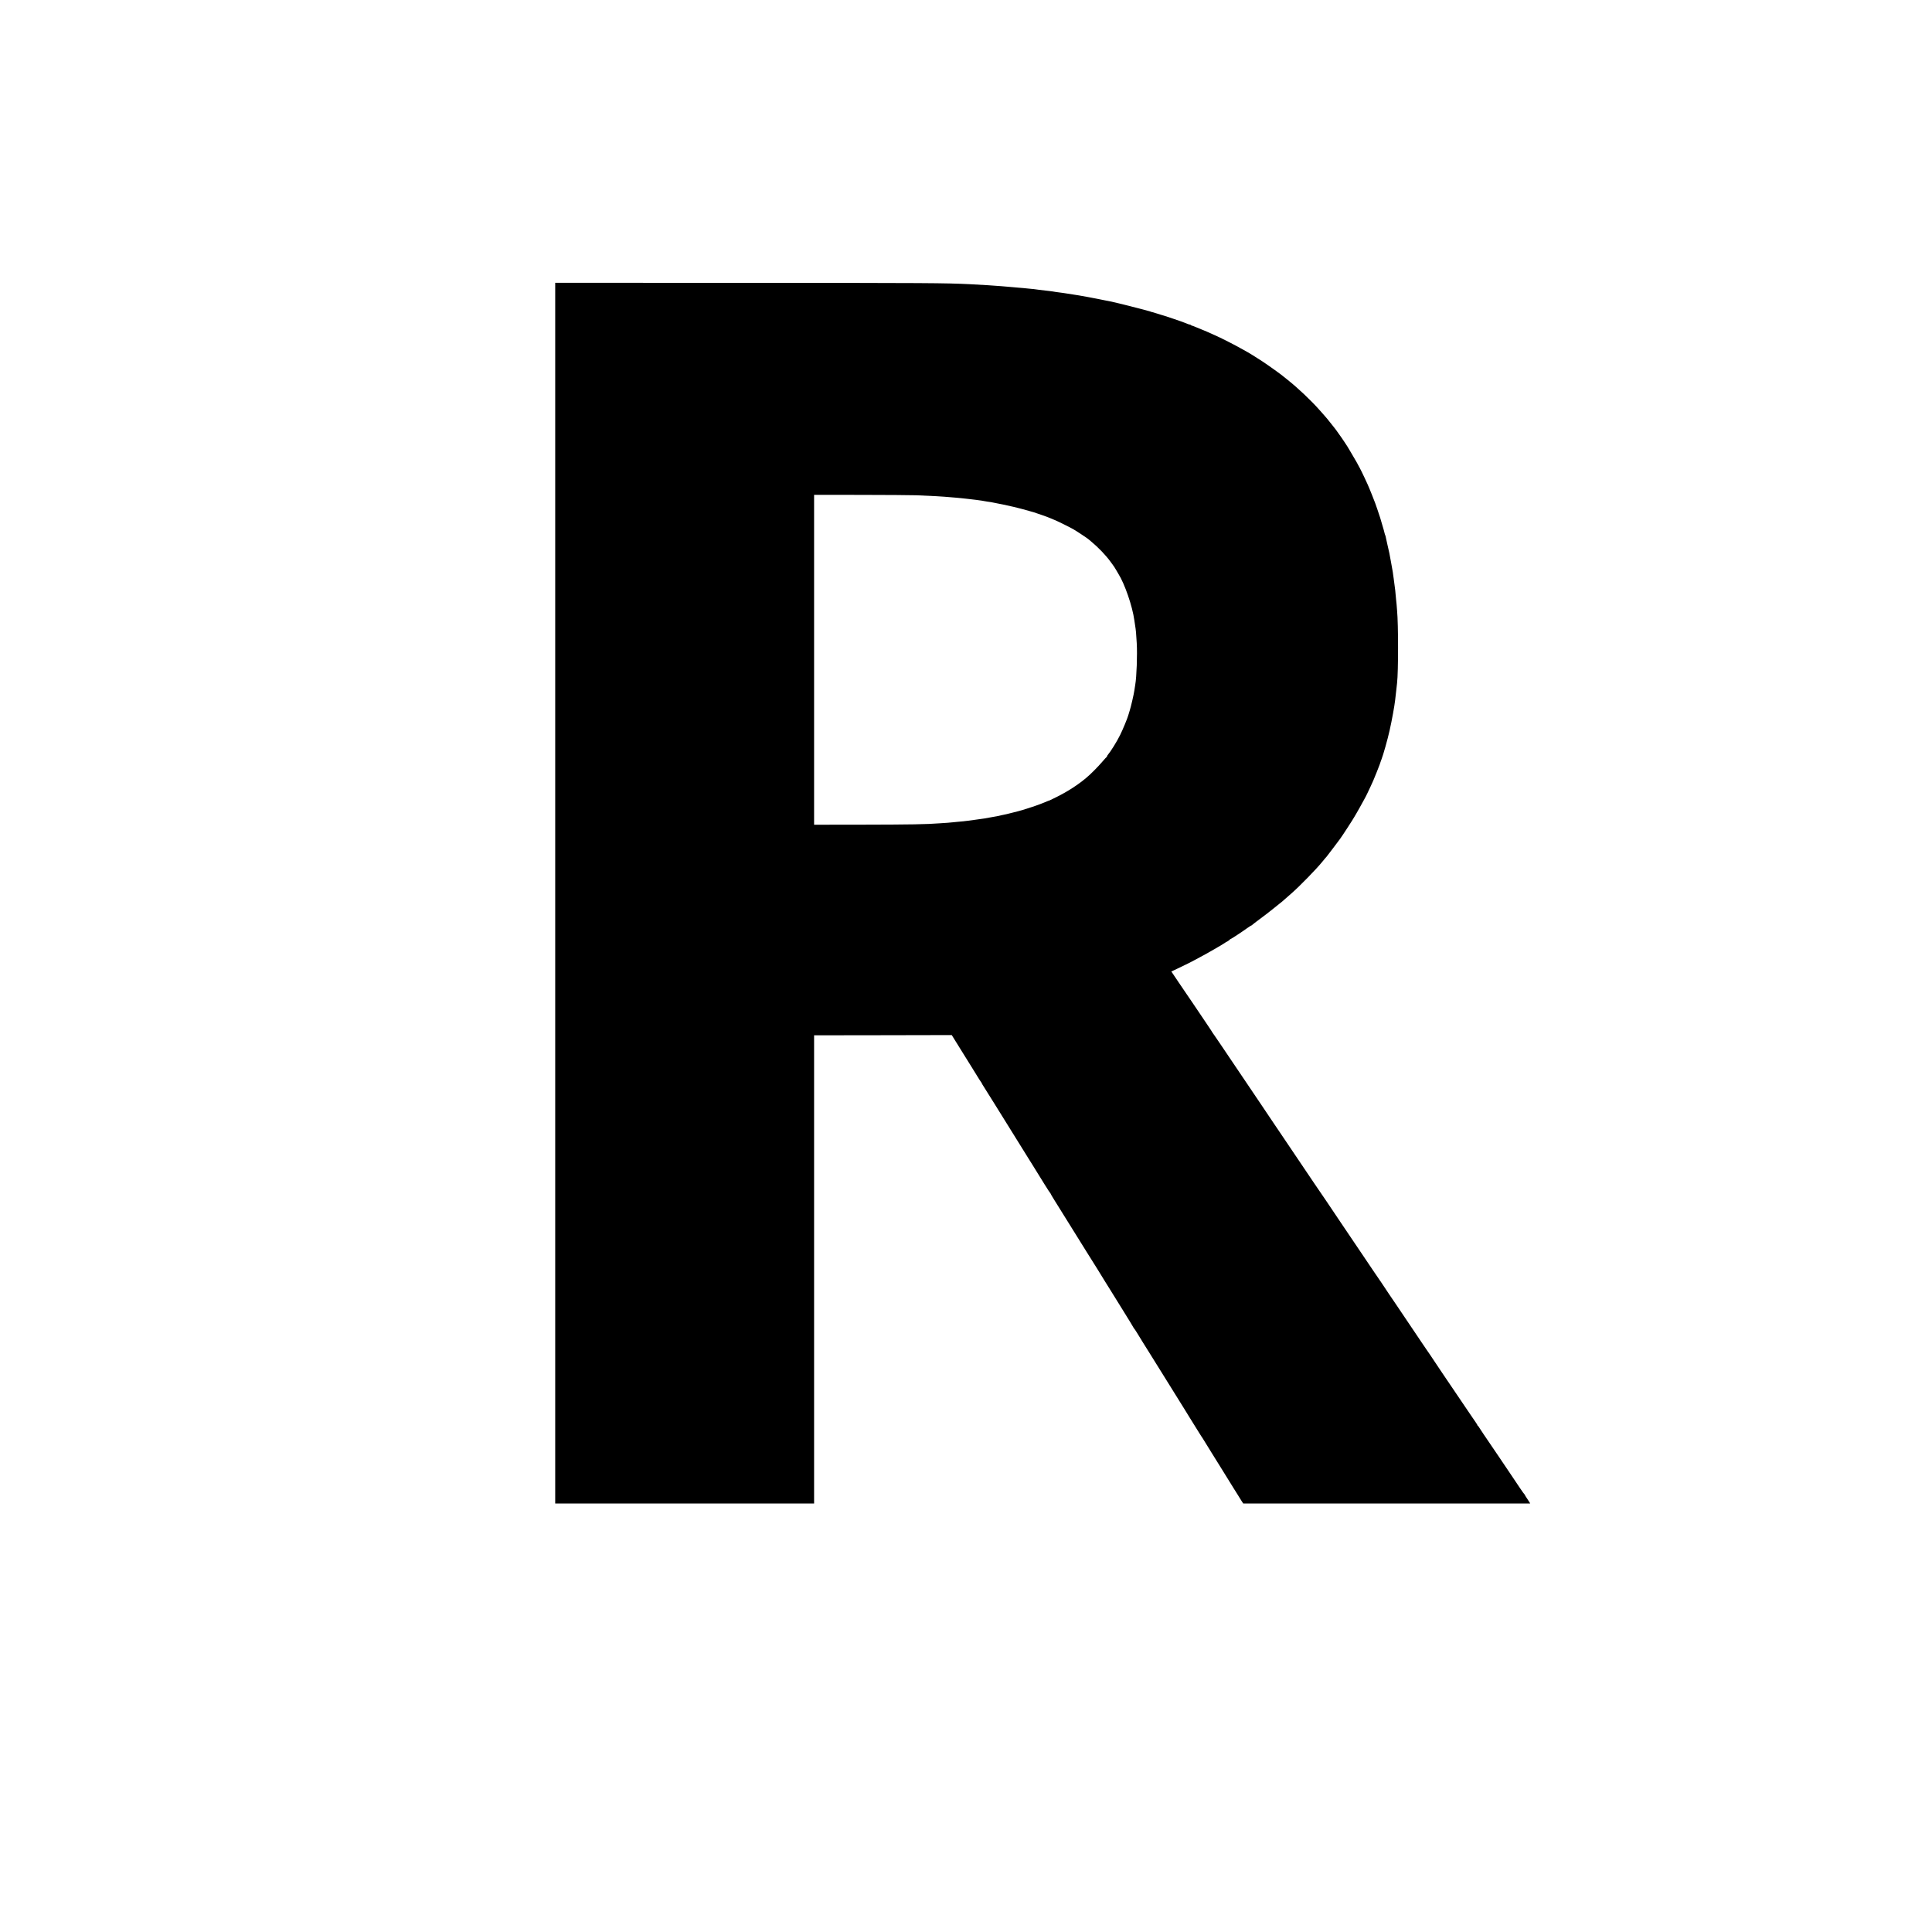
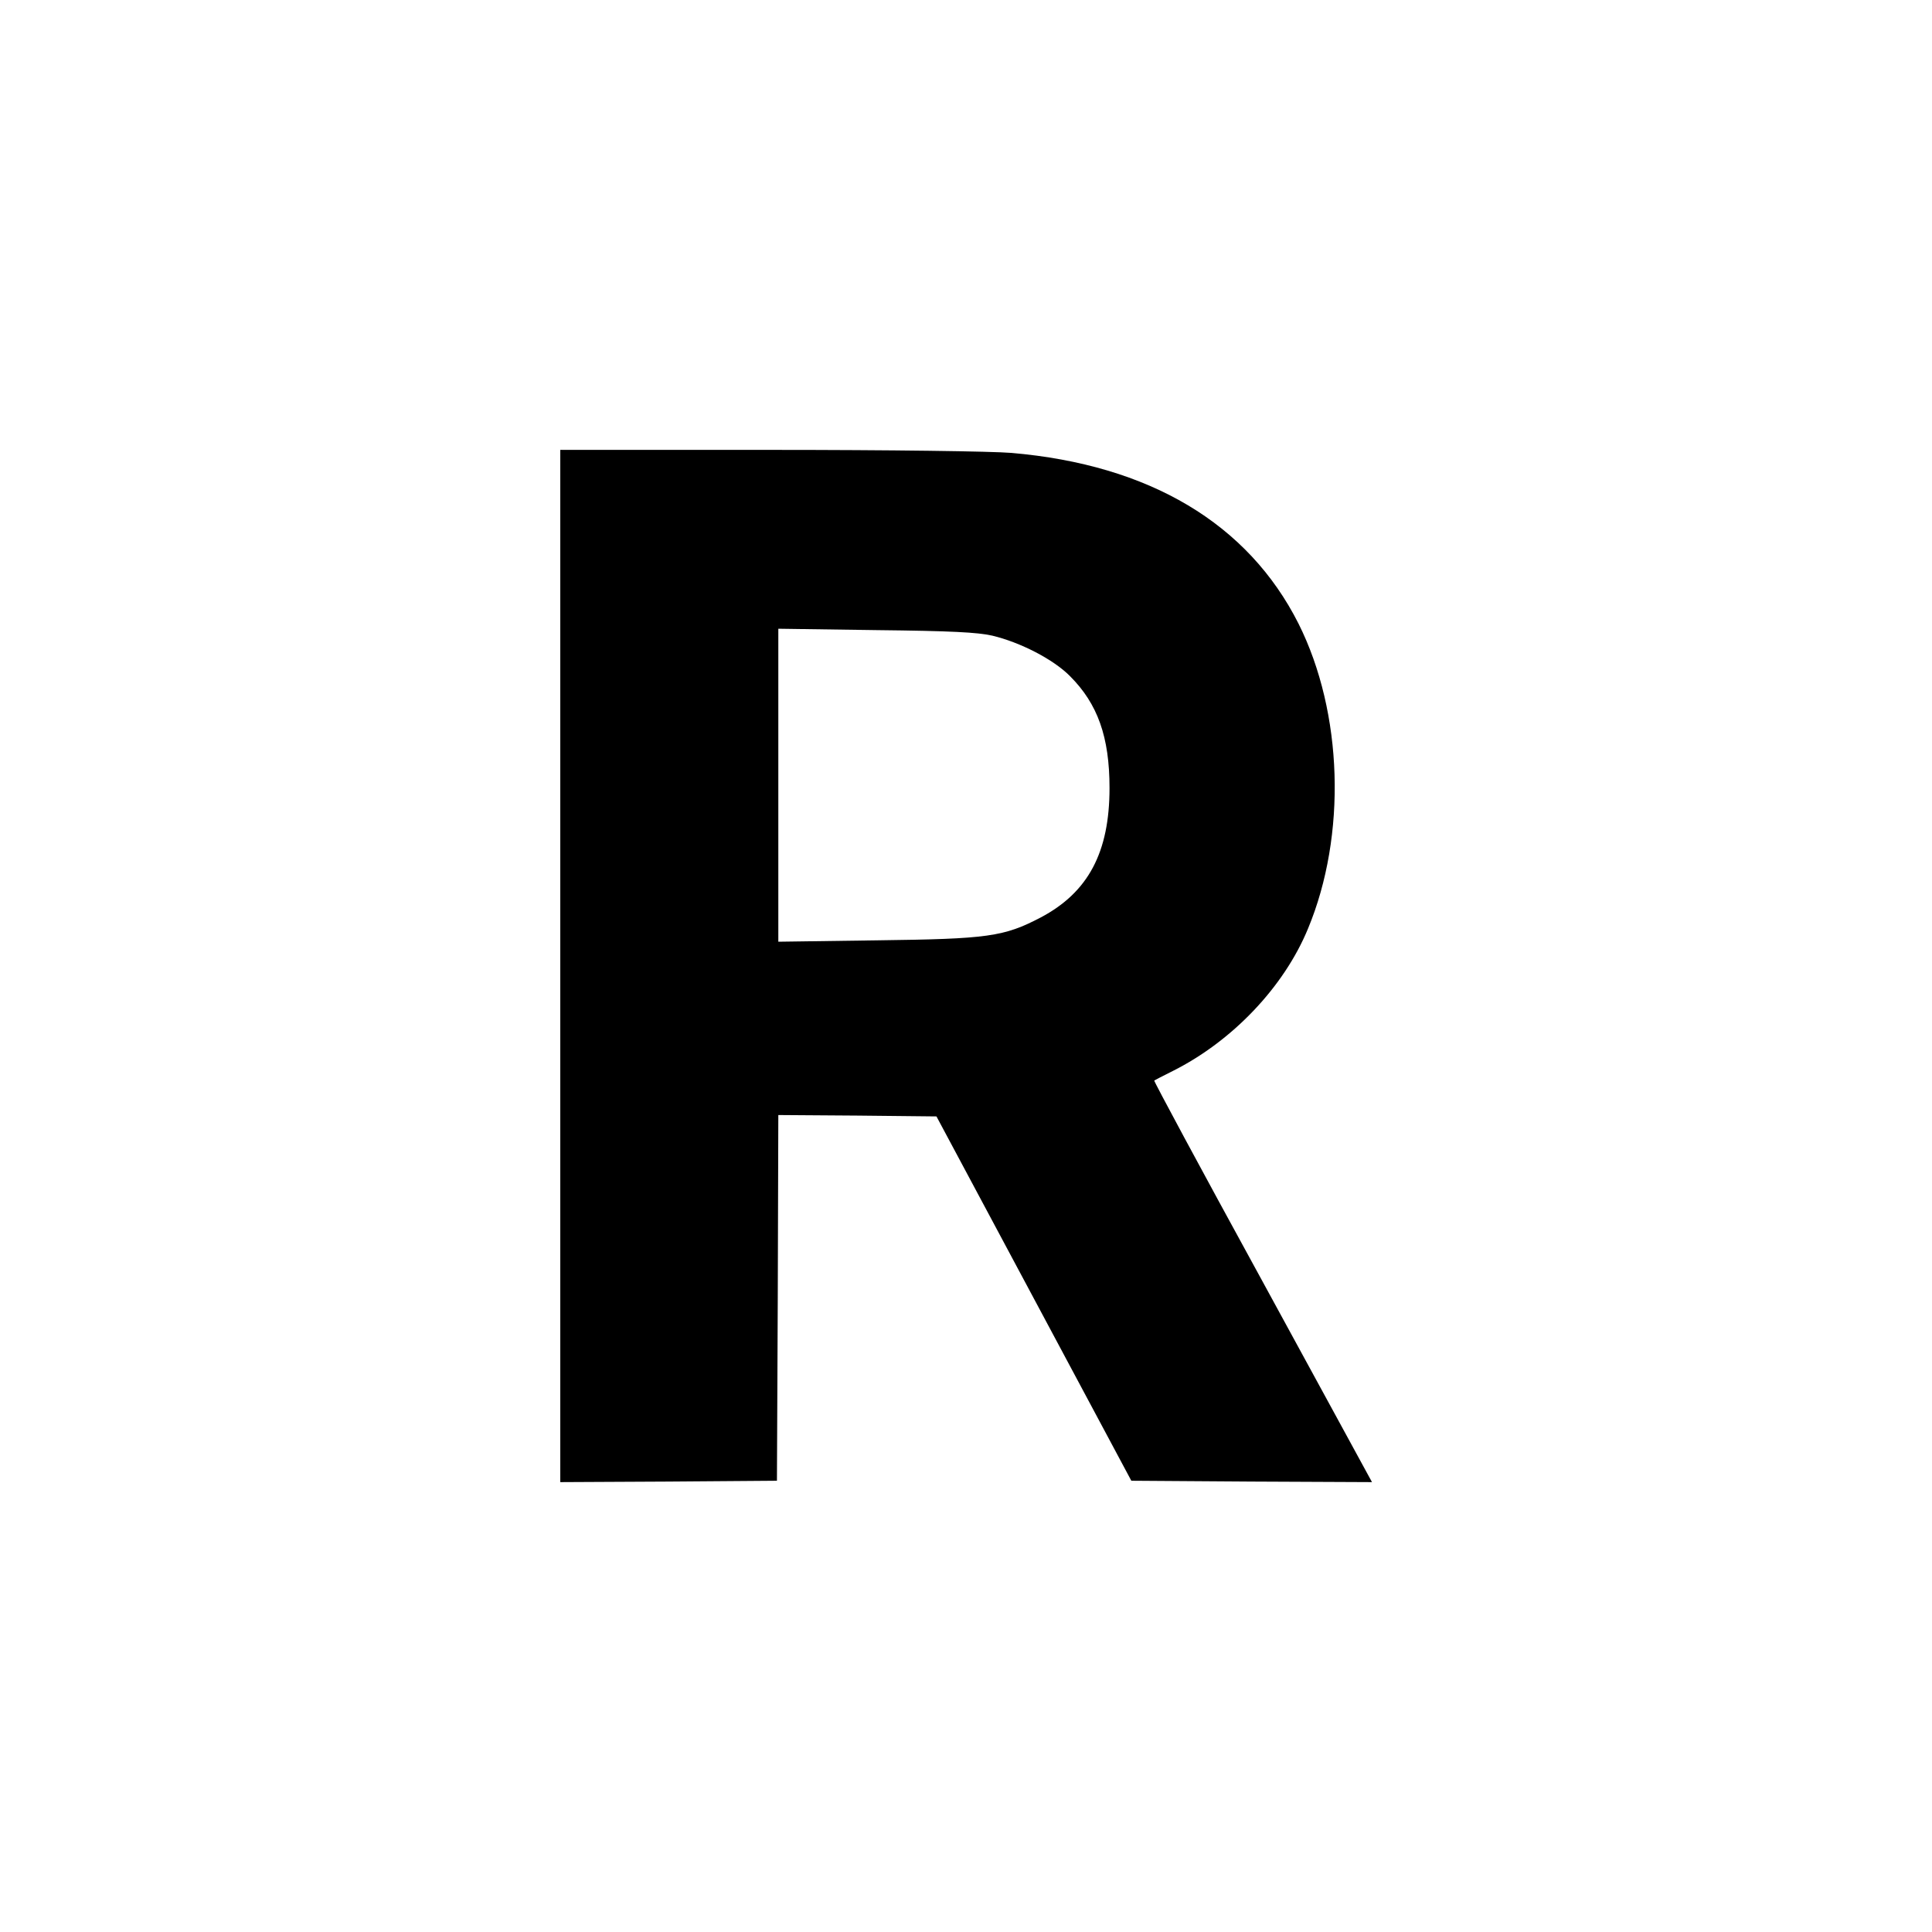
- <svg xmlns="http://www.w3.org/2000/svg" version="1.0" width="4000pt" height="4000pt" viewBox="0 0 4000 4000" preserveAspectRatio="xMidYMid meet">
-   <g transform="translate(0,4000) scale(0.1,-0.1)" fill="#000000" stroke="none">
-     <path d="M11495 21509 l0 -12637 2680 0 2680 0 0 4846 0 4847 1425 2 1425 3 36 -58 c20 -31 85 -136 144 -232 60 -96 123 -197 140 -225 17 -27 58 -93 91 -146 75 -121 75 -121 126 -204 23 -38 52 -84 65 -101 13 -17 23 -34 23 -38 0 -4 9 -19 19 -34 11 -15 128 -202 261 -417 200 -322 509 -819 690 -1110 20 -33 51 -82 69 -110 53 -85 145 -233 257 -415 59 -96 112 -176 116 -178 4 -2 8 -8 8 -12 0 -5 37 -69 83 -142 46 -73 206 -331 357 -573 150 -242 287 -462 305 -490 17 -27 67 -107 111 -177 43 -71 96 -154 116 -185 21 -32 41 -65 45 -73 5 -9 55 -91 113 -184 58 -92 112 -180 121 -194 9 -15 118 -191 242 -390 125 -200 227 -368 227 -372 0 -5 4 -10 8 -12 5 -2 34 -46 66 -98 65 -107 185 -302 244 -394 57 -89 214 -342 233 -374 9 -15 118 -191 244 -392 125 -201 235 -377 244 -392 9 -15 60 -98 114 -185 54 -87 136 -219 182 -293 46 -74 87 -140 93 -145 5 -6 11 -16 13 -21 2 -6 81 -133 174 -282 94 -150 175 -280 180 -289 12 -21 269 -436 293 -473 9 -14 21 -33 27 -42 18 -32 87 -142 121 -195 l34 -51 2970 0 2970 0 -11 21 c-7 12 -31 50 -55 85 -24 35 -44 67 -44 72 0 4 -4 10 -8 12 -4 2 -46 59 -92 128 -46 69 -140 208 -208 310 -69 102 -144 212 -166 246 -23 33 -45 67 -51 76 -9 15 -57 86 -330 486 -49 73 -94 141 -100 152 -5 11 -13 20 -17 20 -5 0 -8 4 -8 10 0 5 -14 29 -30 52 -17 24 -69 101 -118 173 -48 71 -91 134 -95 140 -4 5 -96 140 -203 300 -107 159 -202 299 -210 310 -8 11 -58 86 -112 166 -202 304 -277 414 -282 419 -3 3 -53 77 -112 165 -182 271 -497 739 -505 750 -13 16 -327 483 -338 503 -5 9 -13 19 -16 22 -3 3 -27 39 -54 80 -28 41 -52 77 -55 80 -3 3 -63 93 -135 200 -71 107 -134 199 -138 205 -4 5 -61 89 -125 185 -65 96 -203 301 -307 455 -104 154 -238 354 -299 445 -61 91 -113 167 -116 170 -3 3 -62 91 -133 195 -184 274 -543 807 -704 1044 -76 112 -142 211 -148 219 -28 43 -152 227 -260 387 -67 99 -197 293 -290 430 -93 138 -214 318 -270 400 -56 83 -166 247 -246 365 -79 118 -147 217 -150 220 -5 4 -44 62 -74 112 -5 9 -74 110 -151 225 -78 114 -188 278 -245 363 -57 85 -106 157 -109 160 -3 3 -74 107 -157 231 l-152 226 60 27 c83 37 413 200 419 207 3 3 52 29 110 59 114 58 506 284 531 306 8 8 19 14 23 14 9 0 70 43 74 53 2 4 8 7 13 7 10 0 225 141 348 229 39 28 75 51 80 51 5 0 11 3 13 8 2 4 73 59 158 122 85 63 203 153 261 200 58 47 122 99 143 115 21 17 48 38 60 48 42 36 129 112 140 123 6 5 36 32 66 58 162 142 498 487 620 636 63 77 83 101 97 115 7 7 71 91 142 186 72 96 134 179 138 184 33 43 274 414 289 445 4 8 24 42 45 76 20 33 52 89 71 125 20 35 58 105 85 154 28 50 62 115 75 145 14 30 44 93 66 140 46 98 56 120 126 295 43 106 84 216 91 245 1 3 4 12 8 20 34 86 128 418 167 595 48 213 101 506 115 630 5 50 15 138 20 175 2 19 7 60 10 90 3 30 8 71 10 90 27 234 27 1216 0 1500 -2 19 -6 76 -10 125 -4 50 -9 98 -11 108 -2 10 -6 53 -9 95 -6 71 -9 107 -19 172 -3 14 -7 52 -11 85 -4 32 -8 67 -10 76 -2 9 -6 40 -10 70 -3 30 -12 90 -21 134 -8 44 -19 107 -25 140 -34 188 -33 185 -73 355 -13 58 -28 123 -32 145 -3 22 -10 47 -15 56 -4 9 -11 29 -14 45 -3 16 -23 90 -46 164 -22 74 -42 142 -44 150 -2 8 -16 49 -30 90 -14 41 -28 82 -30 90 -6 26 -71 201 -110 295 -21 50 -45 110 -55 135 -29 74 -157 347 -196 418 -20 37 -50 92 -66 122 -17 30 -64 111 -105 180 -41 69 -80 134 -86 145 -17 28 -131 199 -137 205 -3 3 -25 34 -50 70 -24 36 -50 72 -57 80 -7 8 -35 44 -63 80 -78 100 -160 200 -190 230 -3 3 -39 43 -80 90 -175 199 -452 460 -660 625 -41 32 -77 61 -80 64 -21 23 -327 243 -450 323 -135 88 -272 173 -305 190 -16 8 -77 42 -135 75 -113 65 -382 202 -495 253 -181 83 -274 123 -325 142 -30 11 -79 31 -107 44 -29 13 -64 26 -78 30 -14 3 -28 10 -31 15 -3 5 -11 9 -19 9 -8 0 -26 5 -42 12 -15 6 -30 12 -33 13 -3 1 -12 5 -20 8 -56 25 -457 159 -510 172 -8 1 -44 13 -80 25 -36 12 -76 24 -89 27 -14 2 -28 6 -33 9 -4 3 -16 7 -25 9 -10 2 -94 24 -187 50 -158 42 -550 140 -600 149 -13 2 -70 14 -127 25 -57 12 -115 23 -129 26 -14 3 -36 7 -50 10 -38 8 -72 15 -105 20 -16 3 -64 12 -105 20 -78 15 -355 61 -425 70 -22 3 -51 8 -65 10 -14 3 -47 7 -75 10 -27 3 -61 8 -75 10 -49 9 -86 14 -135 20 -79 9 -134 15 -215 25 -130 17 -145 19 -216 25 -38 4 -87 8 -109 11 -21 2 -71 6 -110 9 -38 4 -83 8 -100 9 -16 2 -68 7 -115 10 -47 4 -105 9 -130 11 -25 2 -88 7 -140 10 -52 3 -115 8 -140 10 -43 4 -115 8 -370 21 -510 25 -846 27 -4685 28 l-3900 1 0 -12636z m7475 8237 c282 -10 571 -27 715 -41 22 -2 76 -7 120 -10 44 -4 96 -8 115 -11 19 -2 76 -8 125 -14 50 -5 126 -14 170 -20 44 -6 96 -13 115 -16 19 -2 42 -6 50 -9 8 -2 38 -7 65 -11 28 -3 59 -8 70 -10 11 -3 34 -7 52 -10 64 -10 359 -73 423 -89 36 -9 72 -18 80 -20 36 -8 152 -39 230 -62 47 -13 92 -26 100 -28 30 -7 326 -112 345 -123 11 -6 52 -23 90 -38 72 -29 296 -140 395 -196 52 -29 289 -186 300 -198 3 -3 30 -25 60 -50 147 -121 311 -292 405 -424 11 -15 34 -47 51 -70 17 -22 42 -62 57 -88 14 -25 37 -64 51 -87 132 -208 292 -674 331 -961 3 -25 10 -70 15 -100 17 -100 25 -186 35 -375 14 -242 -3 -702 -30 -855 -6 -32 -12 -73 -20 -130 -9 -68 -71 -336 -95 -410 -11 -36 -26 -83 -32 -105 -20 -69 -114 -295 -166 -400 -70 -142 -194 -341 -262 -422 -5 -7 -10 -16 -10 -22 0 -5 -3 -11 -7 -13 -5 -1 -39 -39 -77 -83 -109 -127 -252 -271 -347 -350 -74 -61 -86 -71 -172 -133 -127 -91 -277 -181 -437 -261 -77 -39 -144 -71 -148 -72 -11 -2 -54 -19 -87 -34 -32 -16 -204 -79 -270 -100 -159 -52 -269 -85 -289 -89 -12 -2 -67 -16 -122 -31 -54 -15 -110 -29 -124 -31 -13 -3 -56 -12 -95 -20 -38 -9 -79 -17 -90 -20 -17 -3 -148 -27 -270 -49 -16 -3 -100 -14 -185 -26 -85 -11 -166 -22 -180 -24 -30 -5 -111 -13 -195 -20 -33 -3 -78 -7 -100 -10 -22 -3 -71 -8 -110 -10 -38 -2 -106 -7 -151 -10 -286 -22 -594 -27 -1649 -29 l-960 -1 0 3415 0 3415 960 -1 c528 -1 1048 -4 1155 -8z" />
+ <svg xmlns="http://www.w3.org/2000/svg" version="1.0" width="700pt" height="700pt" viewBox="0 0 700 700" preserveAspectRatio="xMidYMid meet">
+   <g transform="translate(0,700) scale(0.1,-0.1)" fill="#000000" stroke="none">
+     <path d="M2030 3500 l0 -1870 393 2 392 3 3 663 2 662 287 -2 286 -3 353 -660 353 -660 436 -3 436 -2 -12 22 c-7 13 -185 339 -396 726 -212 387 -383 705 -381 707 1 1 32 17 68 35 215 108 402 304 489 515 141 339 127 783 -34 1105 -183 363 -540 576 -1040 619 -69 6 -439 11 -877 11 l-758 0 0 -1870z m1565 1197 c101 -24 222 -86 282 -147 100 -100 143 -220 143 -405 0 -233 -77 -378 -249 -469 -134 -70 -191 -78 -593 -83 l-358 -5 0 567 0 567 353 -5 c277 -3 367 -8 422 -20z" />
  </g>
</svg>
